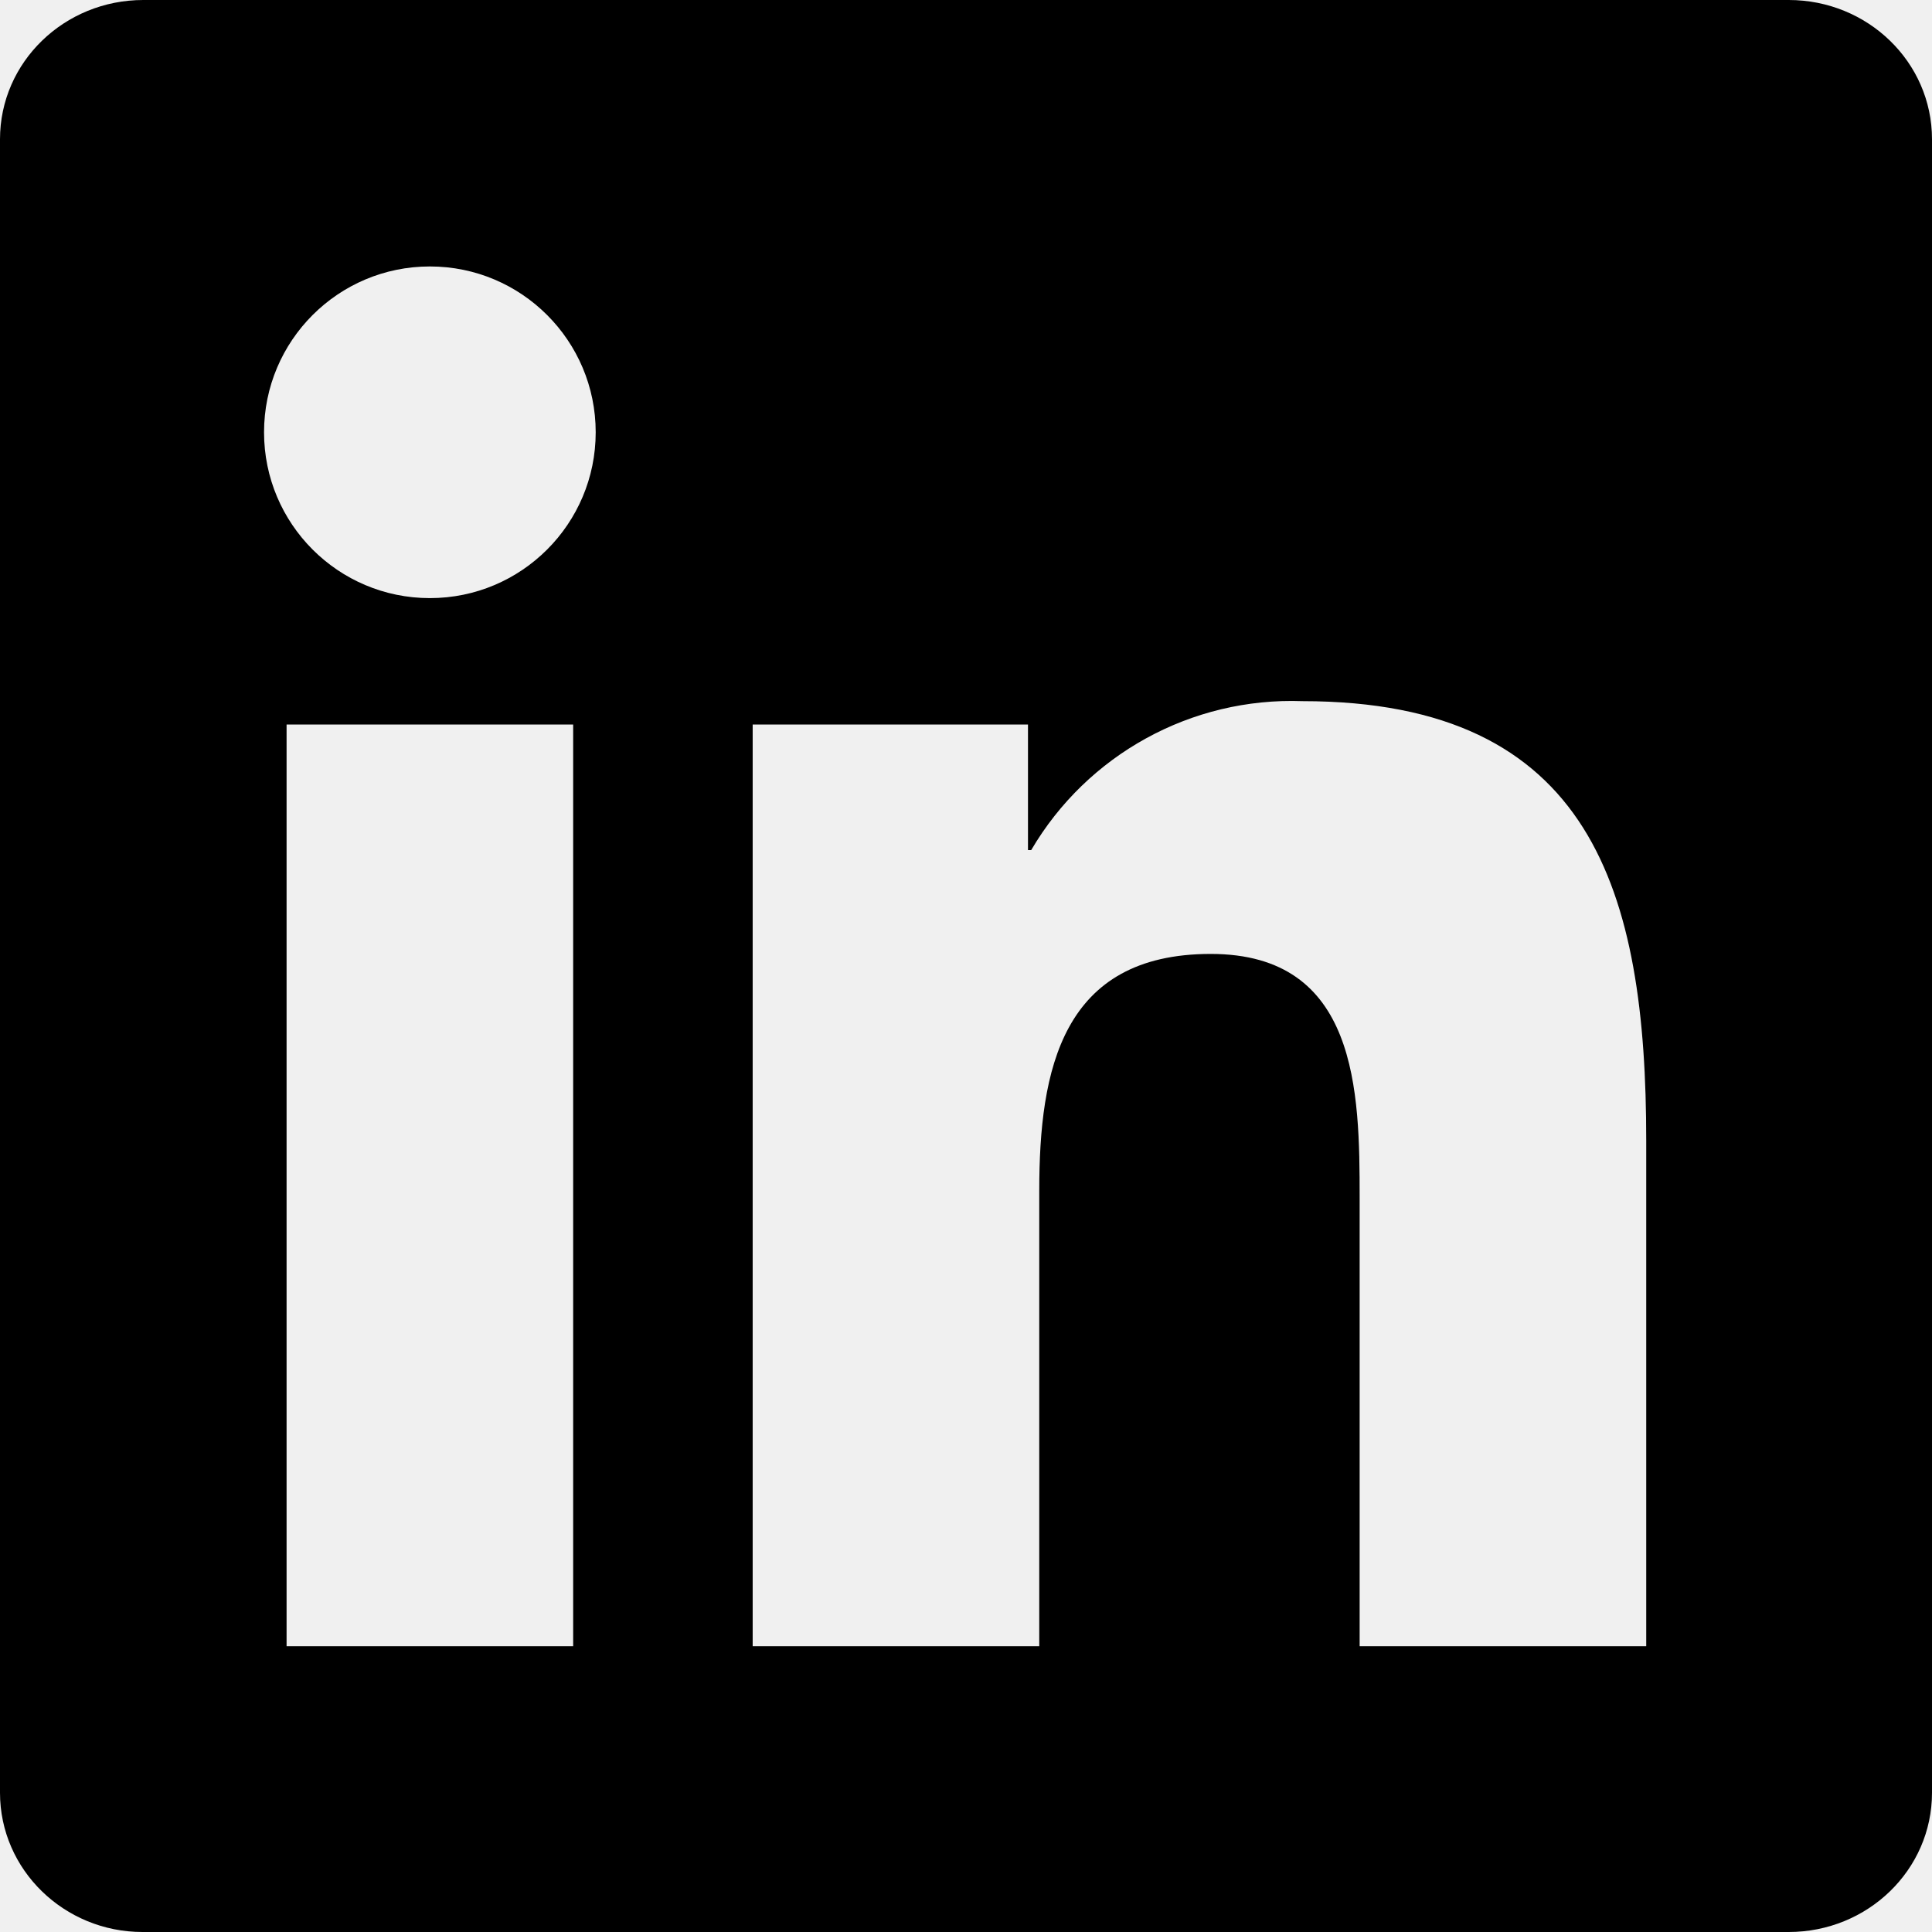
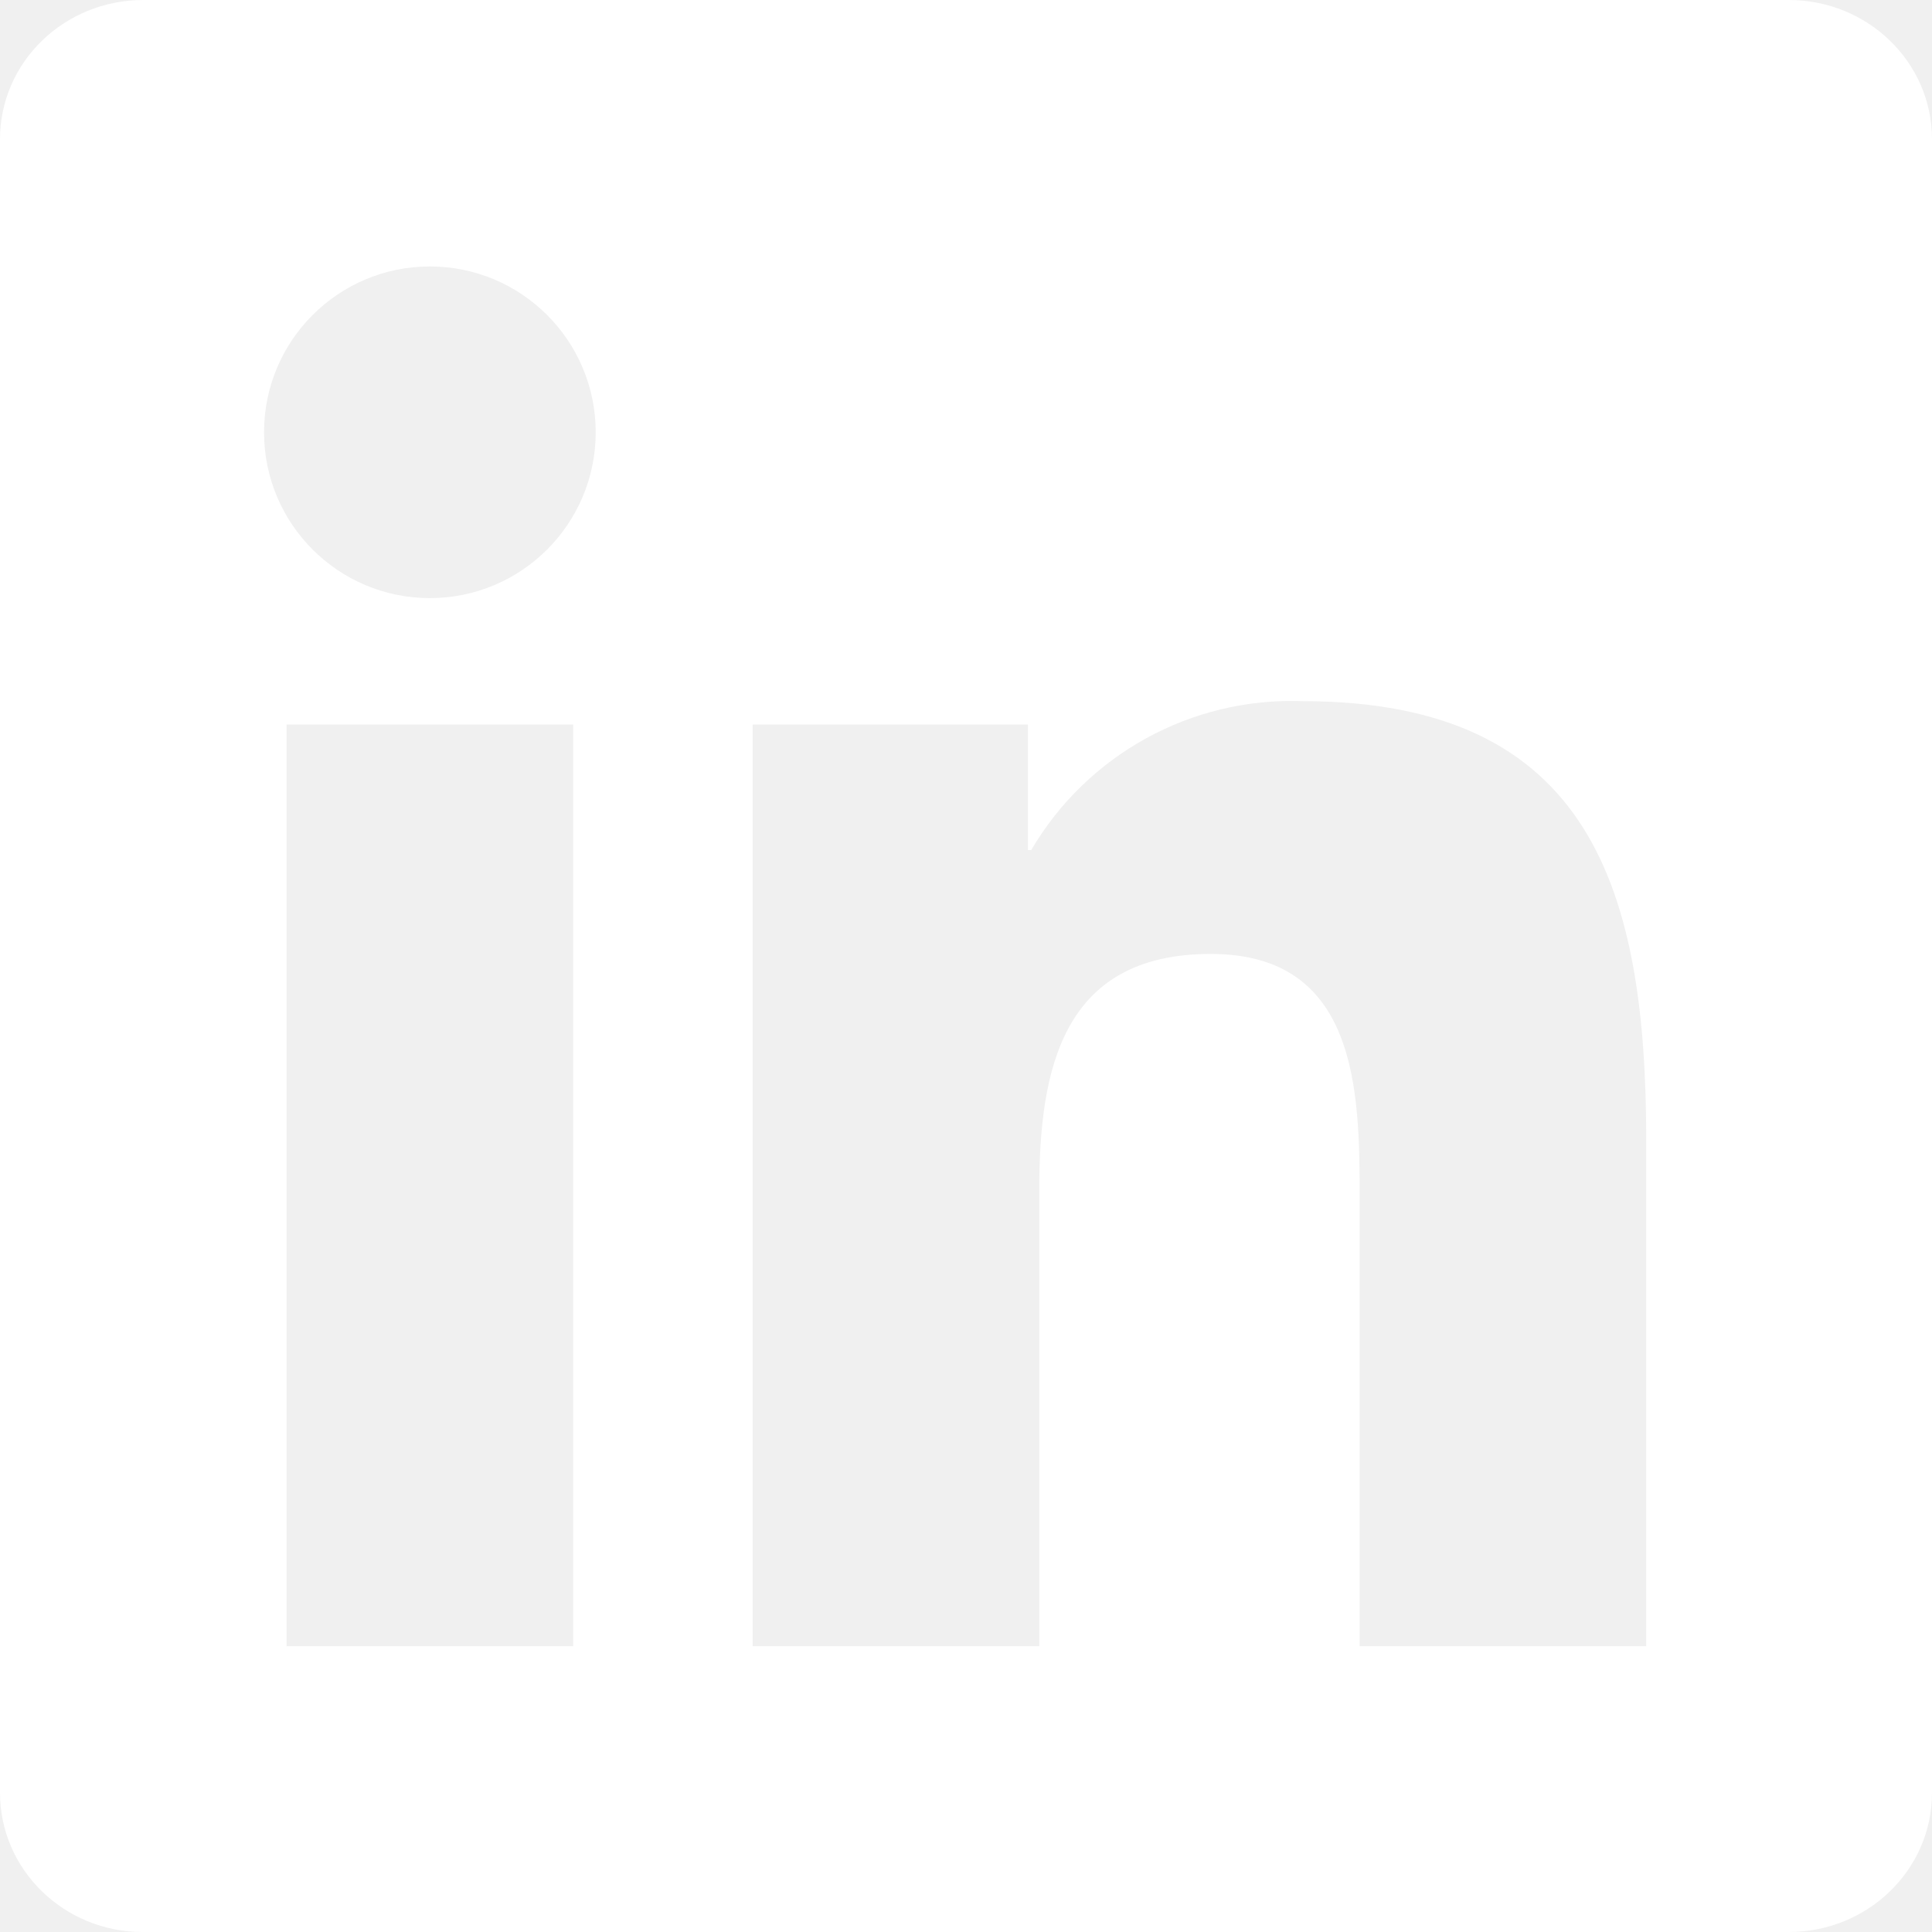
<svg xmlns="http://www.w3.org/2000/svg" width="800" height="800" viewBox="0 0 24 24">
-   <path d="M20.45 20.45h-3.56v-5.57c0-1.32-.02-3.03-1.85-3.03-1.85 0-2.13 1.44-2.13 2.94v5.66H9.35V9h3.42v1.56h.04a3.75 3.75 0 0 1 3.37-1.85c3.6 0 4.27 2.37 4.27 5.46v6.28zM5.34 7.43a2.06 2.06 0 1 1 0-4.12 2.06 2.06 0 0 1 0 4.12zm1.78 13.02H3.56V9h3.56v11.45zM22.22 0H1.78C.8 0 0 .77 0 1.73v20.54C0 23.23.8 24 1.77 24h20.45c.98 0 1.78-.77 1.78-1.73V1.73C24 .77 23.2 0 22.22 0z" />
+   <path fill="#fff" d="M20.45 20.45h-3.56v-5.57c0-1.32-.02-3.03-1.85-3.03-1.85 0-2.13 1.44-2.13 2.94v5.66H9.35V9h3.42v1.56h.04a3.75 3.75 0 0 1 3.37-1.85c3.6 0 4.27 2.37 4.27 5.46v6.28zM5.34 7.43a2.06 2.06 0 1 1 0-4.12 2.06 2.06 0 0 1 0 4.12zm1.78 13.02H3.56V9h3.56v11.45zM22.22 0H1.78C.8 0 0 .77 0 1.73v20.54C0 23.23.8 24 1.77 24h20.45c.98 0 1.78-.77 1.78-1.73V1.73C24 .77 23.2 0 22.22 0z" />
</svg>
